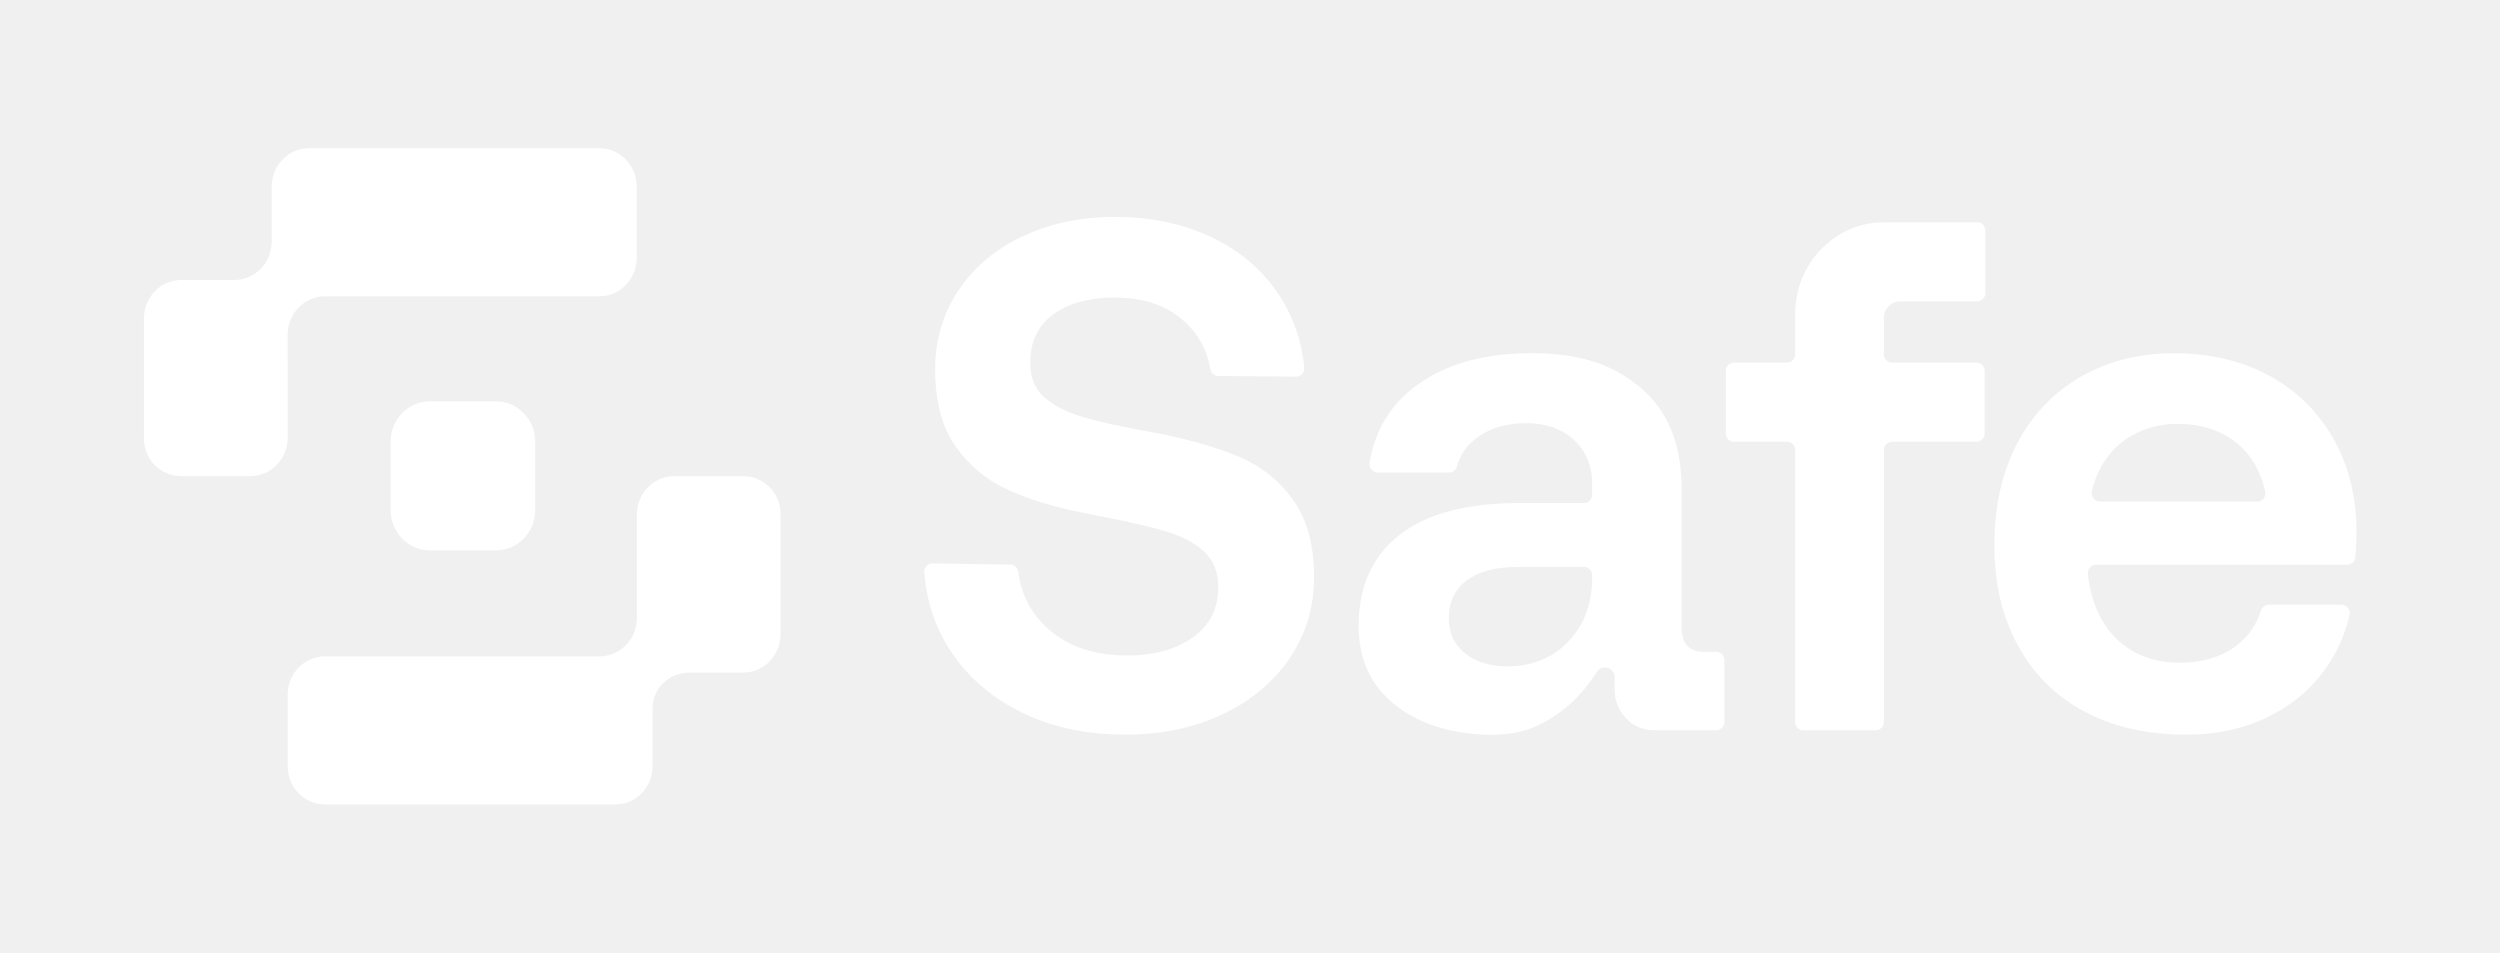
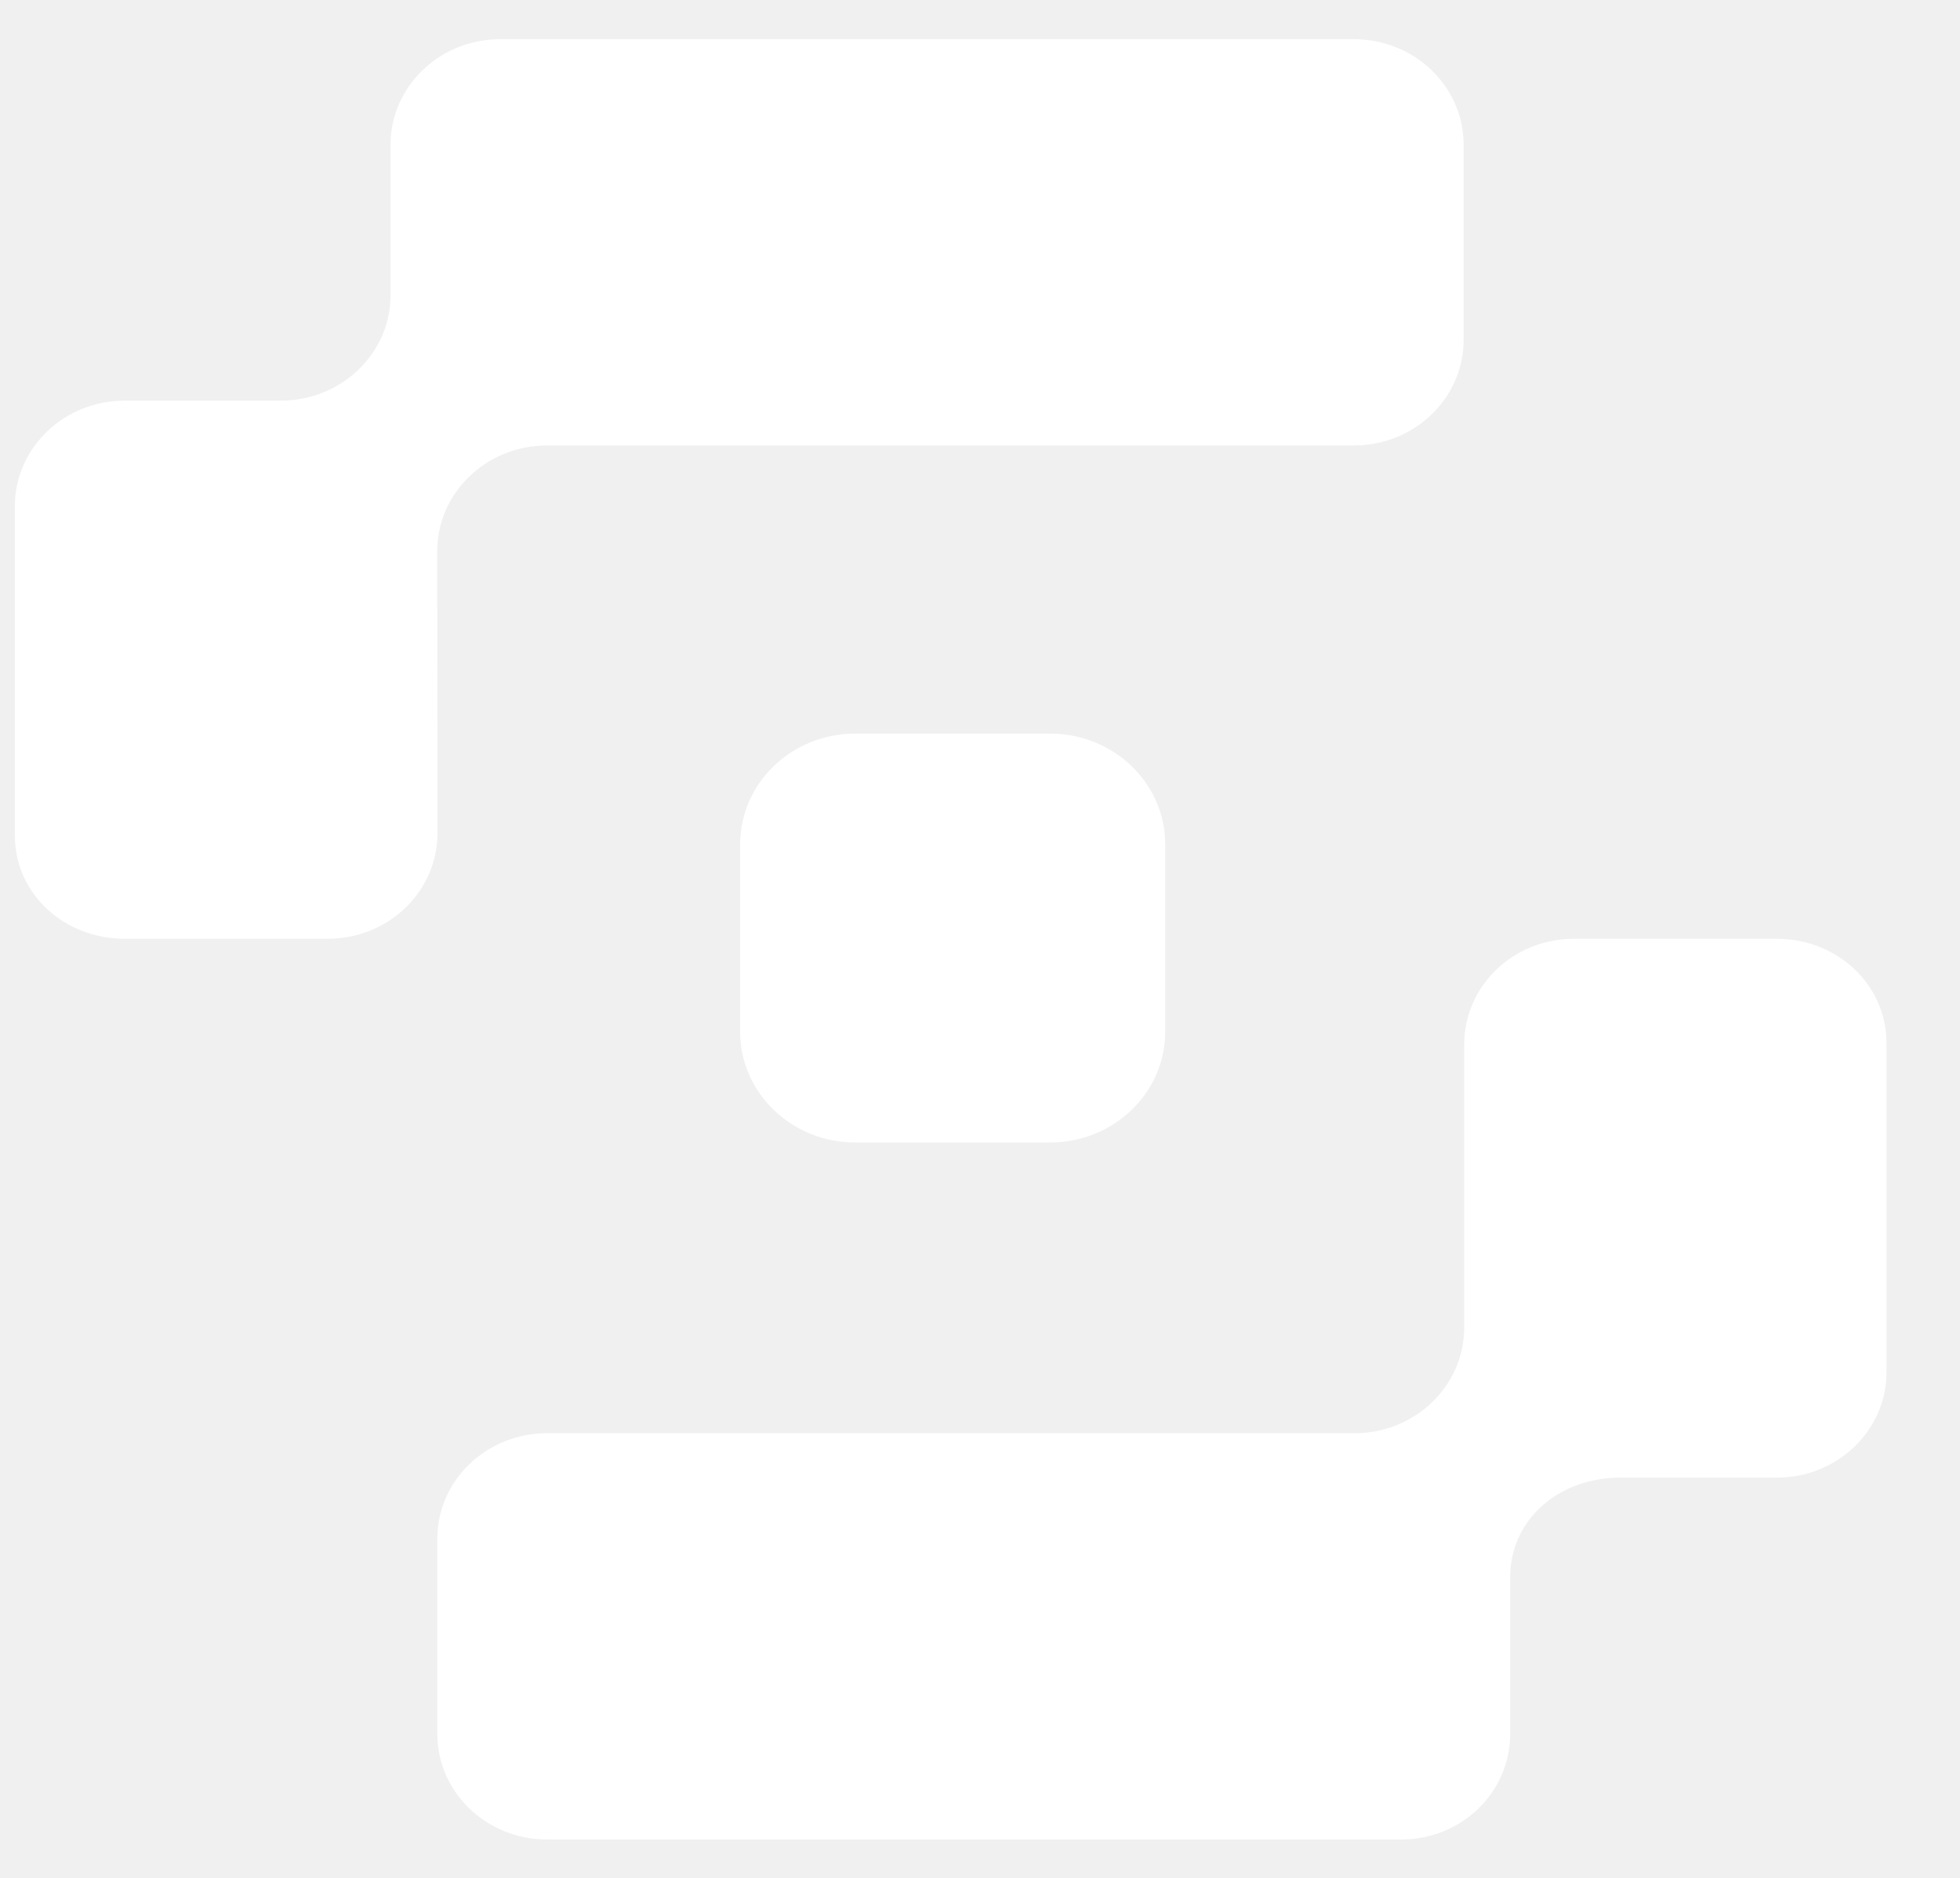
- <svg xmlns="http://www.w3.org/2000/svg" width="126" height="48" viewBox="0 0 126 48" fill="none">
-   <path d="M62.379 22.992C61.231 22.516 59.829 22.12 58.172 21.802H58.137C56.528 21.51 55.321 21.241 54.516 20.997C53.711 20.754 53.078 20.424 52.617 20.009C52.155 19.595 51.925 19.022 51.925 18.29C51.925 17.216 52.315 16.399 53.096 15.838C53.877 15.277 54.907 14.996 56.184 14.996C57.581 14.996 58.71 15.362 59.575 16.094C60.351 16.752 60.826 17.587 61 18.599C61.035 18.8 61.2 18.949 61.399 18.951L65.327 18.982C65.568 18.984 65.761 18.771 65.737 18.523C65.605 17.17 65.172 15.939 64.439 14.832C63.622 13.6 62.498 12.642 61.066 11.959C59.634 11.276 58.007 10.934 56.184 10.934C54.457 10.934 52.901 11.264 51.516 11.922C50.132 12.581 49.055 13.496 48.286 14.667C47.516 15.838 47.132 17.155 47.132 18.619C47.132 20.229 47.475 21.522 48.161 22.497C48.848 23.474 49.747 24.212 50.859 24.712C51.971 25.212 53.308 25.608 54.87 25.901L55.047 25.937C56.703 26.254 57.941 26.535 58.758 26.779C59.574 27.023 60.218 27.364 60.692 27.803C61.165 28.243 61.402 28.84 61.402 29.597C61.402 30.671 60.976 31.512 60.124 32.121C59.272 32.731 58.171 33.036 56.822 33.036C55.212 33.036 53.911 32.615 52.917 31.774C52.013 31.008 51.48 30.025 51.321 28.825C51.293 28.617 51.126 28.459 50.923 28.457L47 28.396C46.761 28.392 46.568 28.6 46.586 28.845C46.698 30.321 47.145 31.651 47.93 32.835C48.793 34.141 49.982 35.165 51.497 35.909C53.012 36.654 54.751 37.025 56.716 37.025C58.538 37.025 60.171 36.684 61.615 36.001C63.058 35.318 64.189 34.372 65.005 33.165C65.822 31.957 66.23 30.597 66.23 29.084C66.23 27.474 65.875 26.175 65.165 25.187C64.456 24.199 63.526 23.467 62.379 22.991L62.379 22.992Z" fill="white" />
-   <path d="M86.503 32.854H85.889C85.535 32.854 85.256 32.757 85.055 32.561C84.854 32.367 84.753 32.049 84.753 31.61V24.62C84.753 22.4 84.067 20.711 82.695 19.552C81.322 18.394 79.706 17.803 77.173 17.803C74.783 17.803 72.915 18.339 71.448 19.387C70.11 20.344 69.304 21.654 69.028 23.319C68.986 23.578 69.176 23.815 69.43 23.815H73.038C73.219 23.815 73.38 23.693 73.428 23.513C73.593 22.897 73.956 22.394 74.518 22.004C75.168 21.553 75.942 21.327 76.959 21.327C78.879 21.327 80.244 22.547 80.244 24.364V24.932C80.244 25.164 80.062 25.352 79.837 25.352H76.569C73.918 25.352 71.906 25.889 70.534 26.962C69.162 28.037 68.475 29.561 68.475 31.536C68.475 33.245 69.102 34.586 70.357 35.562C71.298 36.293 72.423 36.715 73.581 36.9C74.466 37.042 75.375 37.093 76.262 36.947C77.191 36.794 77.946 36.399 78.701 35.836C79.38 35.331 79.946 34.684 80.462 33.894C80.714 33.448 81.376 33.627 81.376 34.143V34.763C81.375 35.891 82.261 36.805 83.355 36.805H86.503C86.728 36.805 86.91 36.617 86.91 36.385V33.273C86.91 33.041 86.728 32.853 86.503 32.853V32.854ZM80.245 29.085C80.245 29.988 80.061 30.774 79.694 31.445C78.926 32.851 77.55 33.586 76.002 33.586C75.102 33.586 74.381 33.366 73.837 32.927C73.292 32.488 73.02 31.903 73.02 31.171C73.02 30.342 73.322 29.701 73.925 29.25C74.529 28.799 75.386 28.573 76.499 28.573H79.837C80.063 28.573 80.245 28.761 80.245 28.993V29.085Z" fill="white" />
-   <path d="M99.655 11.202H94.96C92.484 11.202 90.476 13.271 90.476 15.824V17.855C90.476 18.088 90.294 18.276 90.068 18.276H87.388C87.162 18.276 86.98 18.464 86.98 18.696V21.844C86.98 22.076 87.162 22.264 87.388 22.264H90.068C90.294 22.264 90.476 22.452 90.476 22.684V36.386C90.476 36.618 90.658 36.806 90.883 36.806H94.541C94.767 36.806 94.949 36.618 94.949 36.386V22.684C94.949 22.452 95.131 22.264 95.357 22.264H99.619C99.844 22.264 100.027 22.076 100.027 21.844V18.696C100.027 18.464 99.844 18.276 99.619 18.276H95.357C95.131 18.276 94.949 18.088 94.949 17.855V16.03C94.949 15.566 95.314 15.19 95.764 15.19H99.654C99.88 15.19 100.062 15.002 100.062 14.77V11.622C100.062 11.39 99.88 11.202 99.654 11.202H99.655Z" fill="white" />
-   <path d="M117.575 22.059C116.783 20.694 115.699 19.644 114.327 18.912C112.955 18.181 111.368 17.804 109.571 17.804C107.773 17.804 106.221 18.211 104.849 19.003C103.476 19.797 102.411 20.919 101.654 22.37C100.897 23.822 100.518 25.523 100.518 27.475C100.518 29.427 100.909 31.055 101.689 32.507C102.471 33.958 103.589 35.074 105.044 35.855C106.499 36.636 108.209 37.026 110.174 37.026C111.688 37.026 113.043 36.739 114.239 36.166C115.433 35.593 116.398 34.806 117.131 33.806C117.759 32.95 118.188 32.012 118.417 30.994C118.477 30.73 118.284 30.476 118.02 30.476H114.346C114.17 30.476 114.015 30.594 113.959 30.766C113.7 31.555 113.243 32.178 112.588 32.635C111.854 33.147 110.943 33.403 109.854 33.403C108.955 33.403 108.168 33.208 107.494 32.818C106.819 32.428 106.287 31.879 105.896 31.171C105.742 30.892 105.616 30.597 105.516 30.293C105.408 29.966 105.33 29.629 105.277 29.288C105.259 29.169 105.242 29.049 105.228 28.928C105.2 28.68 105.391 28.463 105.633 28.463H118.305C118.511 28.463 118.687 28.306 118.71 28.095C118.728 27.941 118.74 27.783 118.746 27.621C118.758 27.329 118.764 27.061 118.764 26.817C118.764 25.012 118.367 23.426 117.575 22.06L117.575 22.059ZM113.768 25.279H105.831C105.571 25.279 105.374 25.03 105.432 24.768C105.559 24.194 105.778 23.676 106.091 23.212C106.493 22.614 107.014 22.157 107.653 21.839C108.292 21.522 108.99 21.363 109.747 21.363C110.978 21.363 111.996 21.705 112.8 22.388C113.491 22.974 113.946 23.767 114.166 24.766C114.224 25.029 114.029 25.279 113.768 25.279Z" fill="white" />
-   <path d="M37.46 23.997H33.981C32.942 23.997 32.1 24.865 32.1 25.936V31.142C32.1 32.213 31.258 33.081 30.219 33.081H16.378C15.339 33.081 14.497 33.948 14.497 35.02V38.606C14.497 39.677 15.339 40.545 16.378 40.545H31.02C32.059 40.545 32.889 39.677 32.889 38.606V35.728C32.889 34.657 33.731 33.898 34.77 33.898H37.459C38.498 33.898 39.34 33.03 39.34 31.959V25.914C39.34 24.843 38.498 23.997 37.459 23.997H37.46Z" fill="white" />
-   <path d="M14.496 16.873C14.496 15.802 15.338 14.934 16.377 14.934H30.21C31.249 14.934 32.091 14.066 32.091 12.995V9.409C32.091 8.338 31.249 7.47 30.21 7.47H15.575C14.536 7.47 13.694 8.338 13.694 9.409V12.172C13.694 13.243 12.852 14.111 11.813 14.111H9.136C8.097 14.111 7.255 14.979 7.255 16.05V22.101C7.255 23.172 8.101 23.997 9.14 23.997H12.619C13.658 23.997 14.5 23.129 14.5 22.058L14.496 16.874V16.873Z" fill="white" />
-   <path d="M21.66 20.228H25.002C26.091 20.228 26.975 21.139 26.975 22.261V25.706C26.975 26.828 26.091 27.739 25.002 27.739H21.66C20.572 27.739 19.688 26.828 19.688 25.706V22.261C19.688 21.138 20.572 20.228 21.66 20.228Z" fill="white" />
+ <svg xmlns="http://www.w3.org/2000/svg" width="24" height="23" viewBox="0 0 24 23" fill="none">
+   <path d="M21.757 11.498H19.272C18.53 11.498 17.929 12.077 17.929 12.791V16.261C17.929 16.975 17.327 17.554 16.585 17.554H6.699C5.956 17.554 5.355 18.132 5.355 18.846V21.237C5.355 21.951 5.956 22.53 6.699 22.53H17.157C17.899 22.53 18.492 21.951 18.492 21.237V19.319C18.492 18.605 19.094 18.098 19.836 18.098H21.757C22.499 18.098 23.1 17.52 23.1 16.806V12.776C23.1 12.062 22.499 11.498 21.757 11.498H21.757Z" fill="white" />
+   <path d="M5.354 6.749C5.354 6.035 5.956 5.456 6.698 5.456H16.578C17.321 5.456 17.922 4.877 17.922 4.163V1.773C17.922 1.059 17.321 0.48 16.578 0.48H6.125C5.383 0.48 4.782 1.059 4.782 1.773V3.615C4.782 4.329 4.18 4.907 3.438 4.907H1.526C0.784 4.907 0.182 5.486 0.182 6.2V10.234C0.182 10.948 0.786 11.498 1.528 11.498H4.013C4.756 11.498 5.357 10.919 5.357 10.205L5.354 6.749V6.749Z" fill="white" />
+   <path d="M10.472 8.985H12.859C13.637 8.985 14.268 9.593 14.268 10.341V12.637C14.268 13.386 13.636 13.993 12.859 13.993H10.472C9.694 13.993 9.063 13.385 9.063 12.637V10.341C9.063 9.592 9.695 8.985 10.472 8.985V8.985Z" fill="white" />
</svg>
